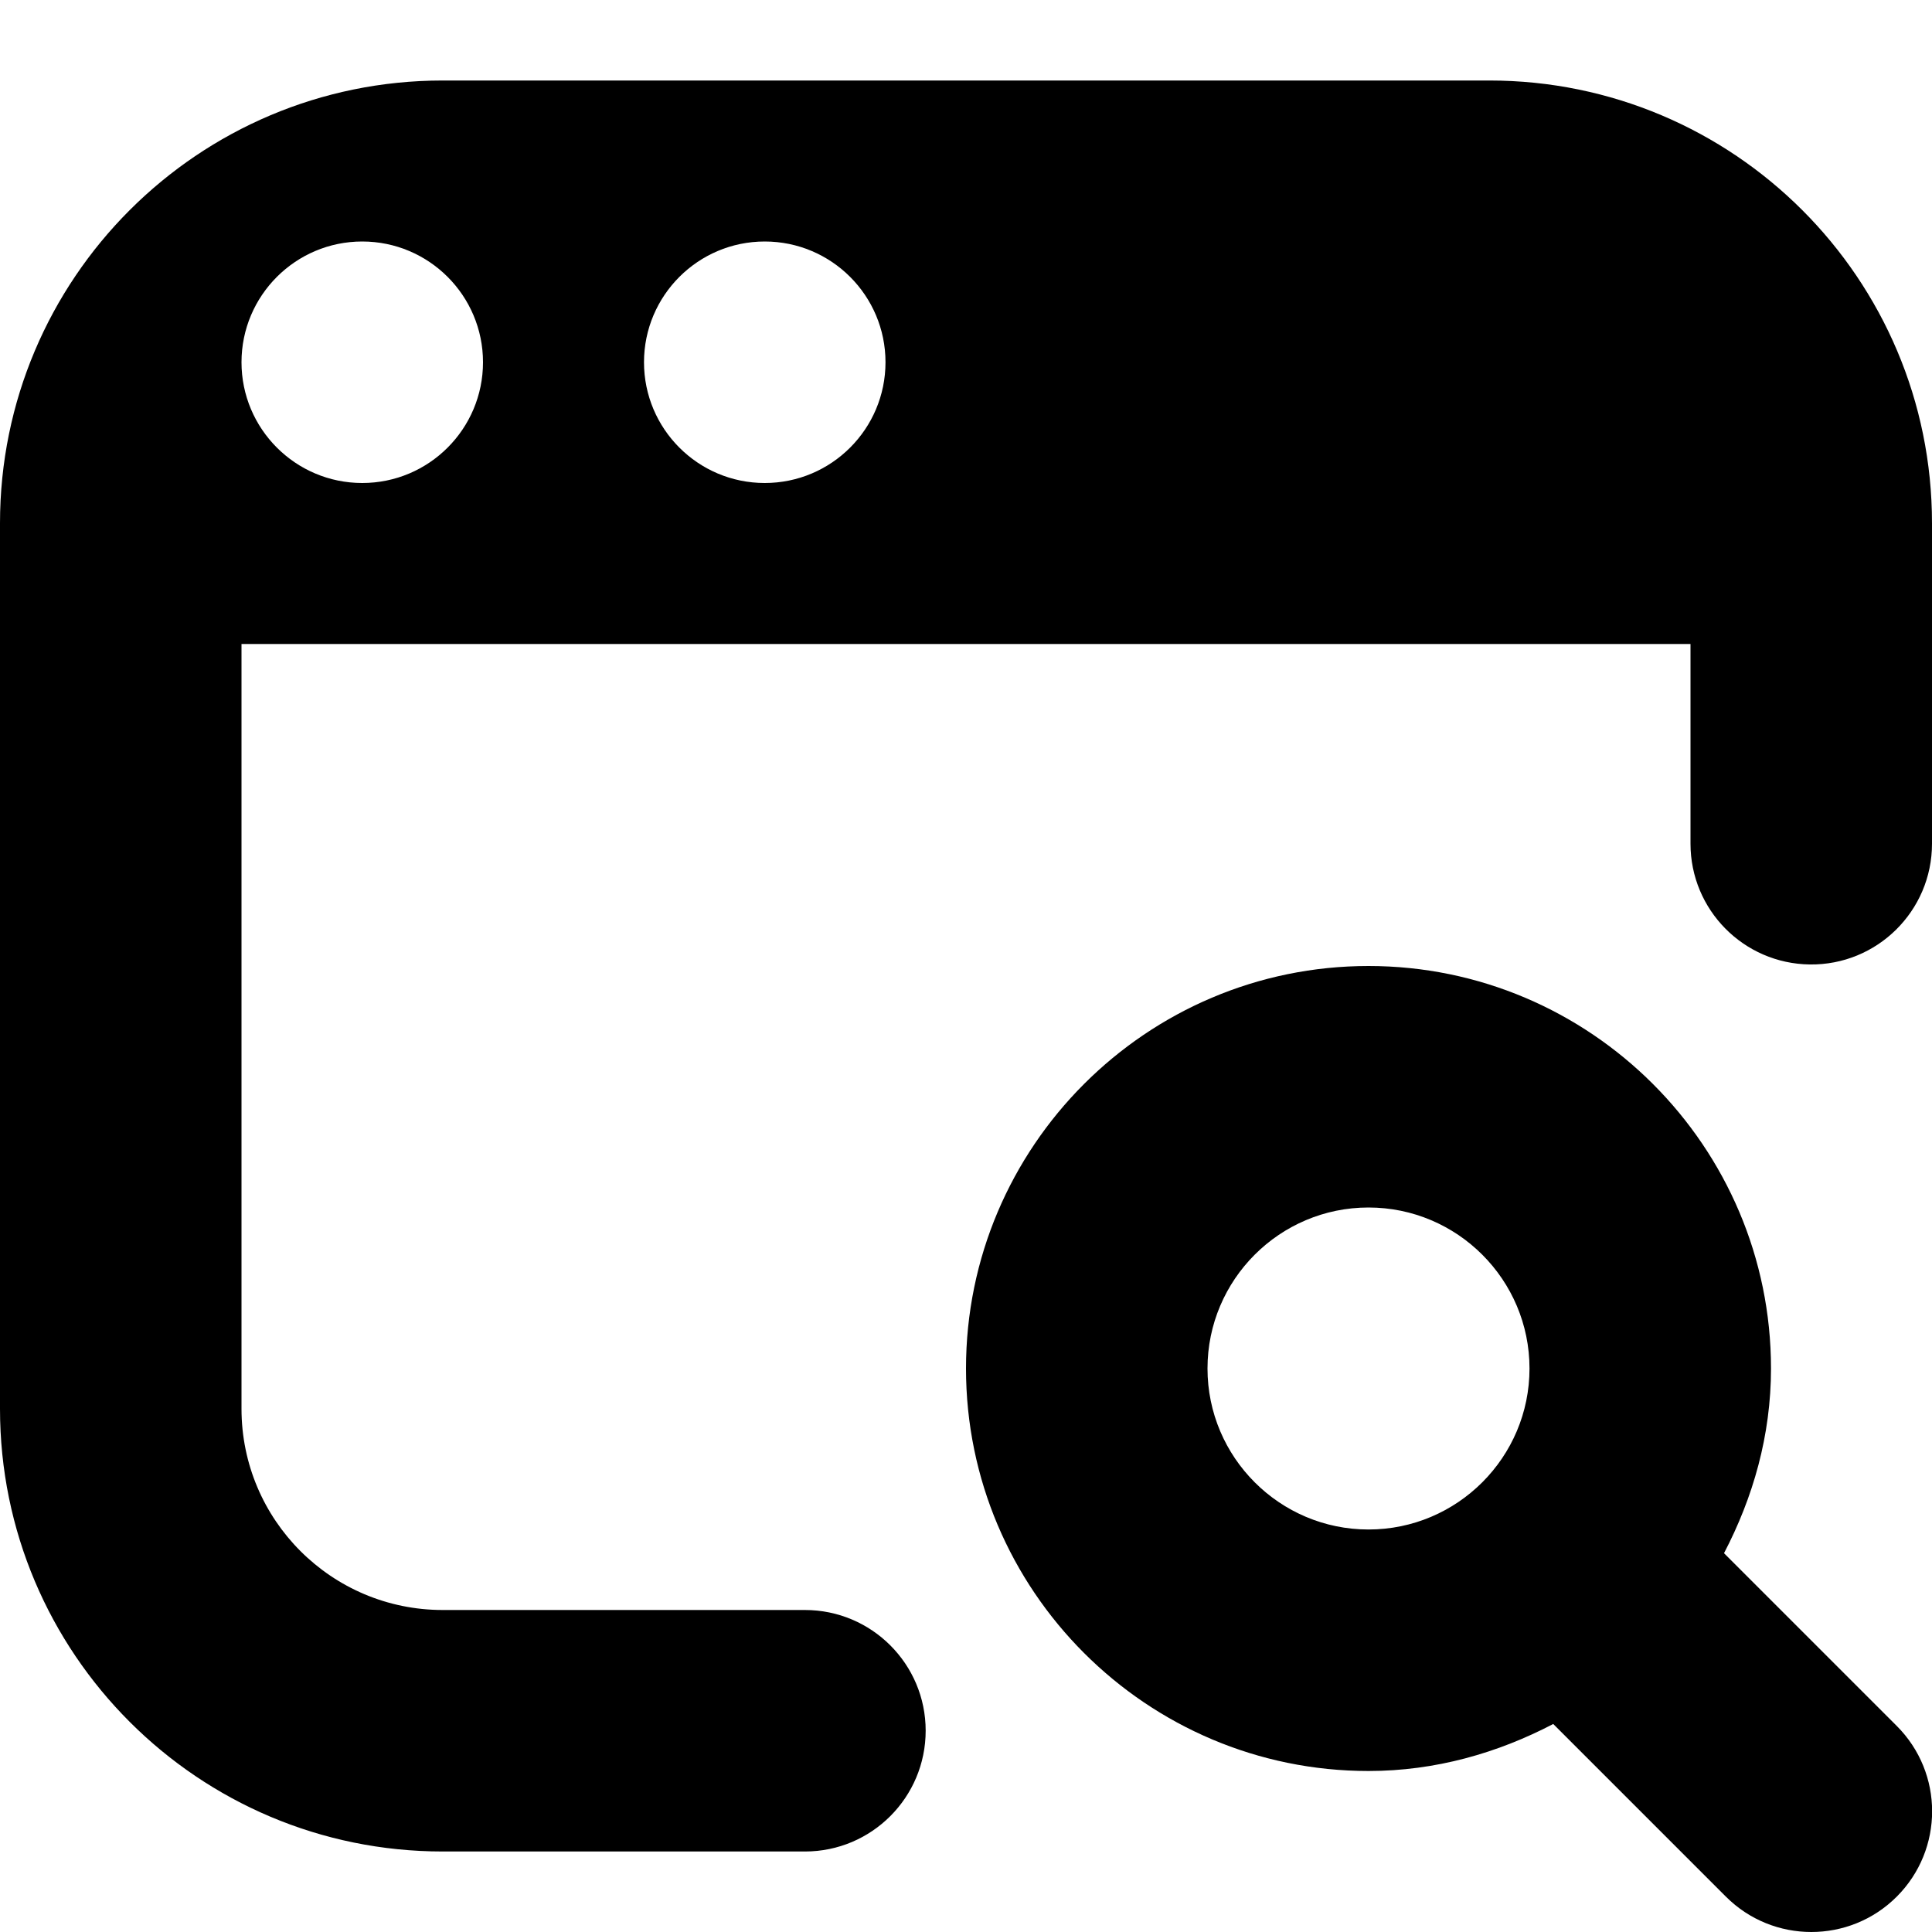
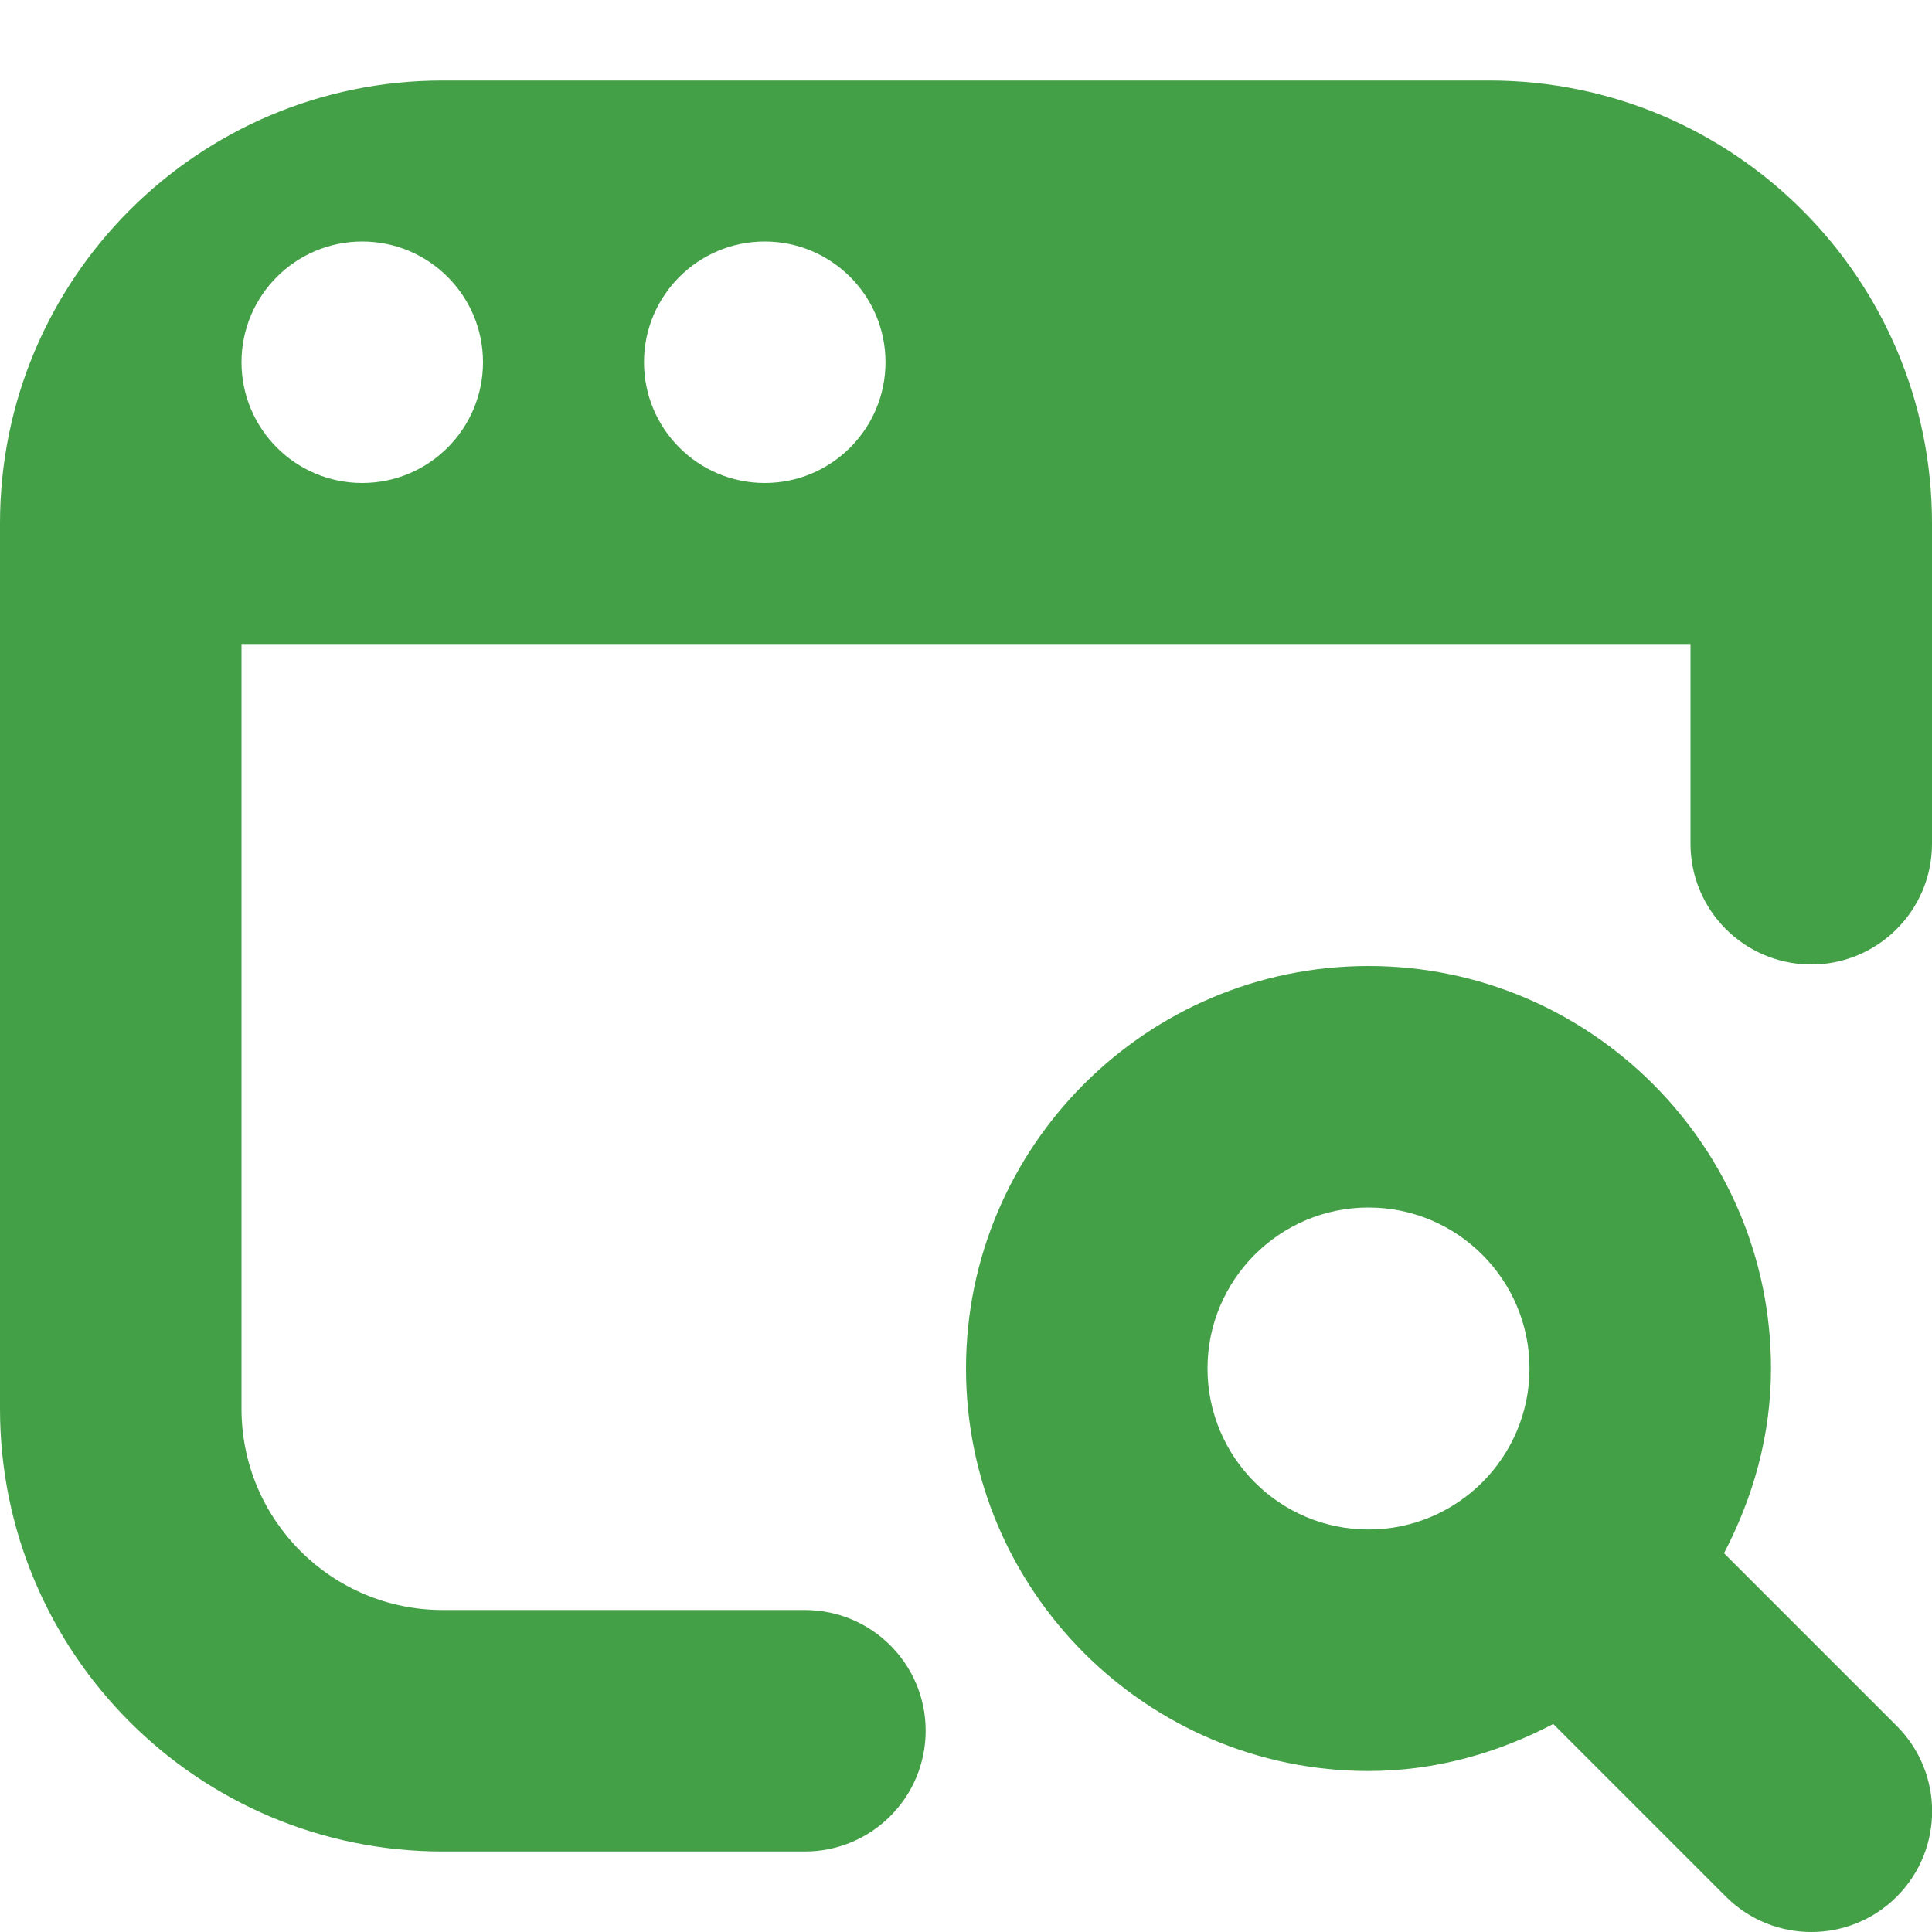
- <svg xmlns="http://www.w3.org/2000/svg" id="Layer_1" data-name="Layer 1" viewBox="0 0 24 24">
+ <svg xmlns="http://www.w3.org/2000/svg" id="Layer_1" data-name="Layer 1" viewBox="0 0 24 24" fill="#43a047">
  <path d="m21.416,19.295c.361-.691.584-1.463.584-2.295,0-2.757-2.243-5-5-5s-5,2.243-5,5,2.243,5,5,5c.831,0,1.604-.223,2.295-.584l2.145,2.145c.293.293.677.439,1.061.439s.768-.146,1.061-.439c.586-.586.586-1.535,0-2.121l-2.145-2.145Zm-4.416-.295c-1.103,0-2-.897-2-2s.897-2,2-2,2,.897,2,2-.897,2-2,2Zm1.5-18H5.5C2.462,1,0,3.462,0,6.5v11c0,3.038,2.462,5.5,5.5,5.5h4.499c.829,0,1.5-.672,1.5-1.501,0-.828-.672-1.499-1.5-1.499h-4.499c-1.381,0-2.5-1.119-2.5-2.5v-9.5h18v2.481c0,.821.66,1.489,1.481,1.5.836.011,1.519-.664,1.519-1.5v-3.981c0-3.038-2.462-5.5-5.5-5.5ZM4.5,6c-.828,0-1.5-.672-1.5-1.5s.672-1.5,1.5-1.5,1.5.672,1.5,1.5-.672,1.5-1.5,1.5Zm5,0c-.828,0-1.5-.672-1.5-1.5s.672-1.5,1.5-1.5,1.5.672,1.5,1.5-.672,1.5-1.5,1.5Z" />
</svg>
